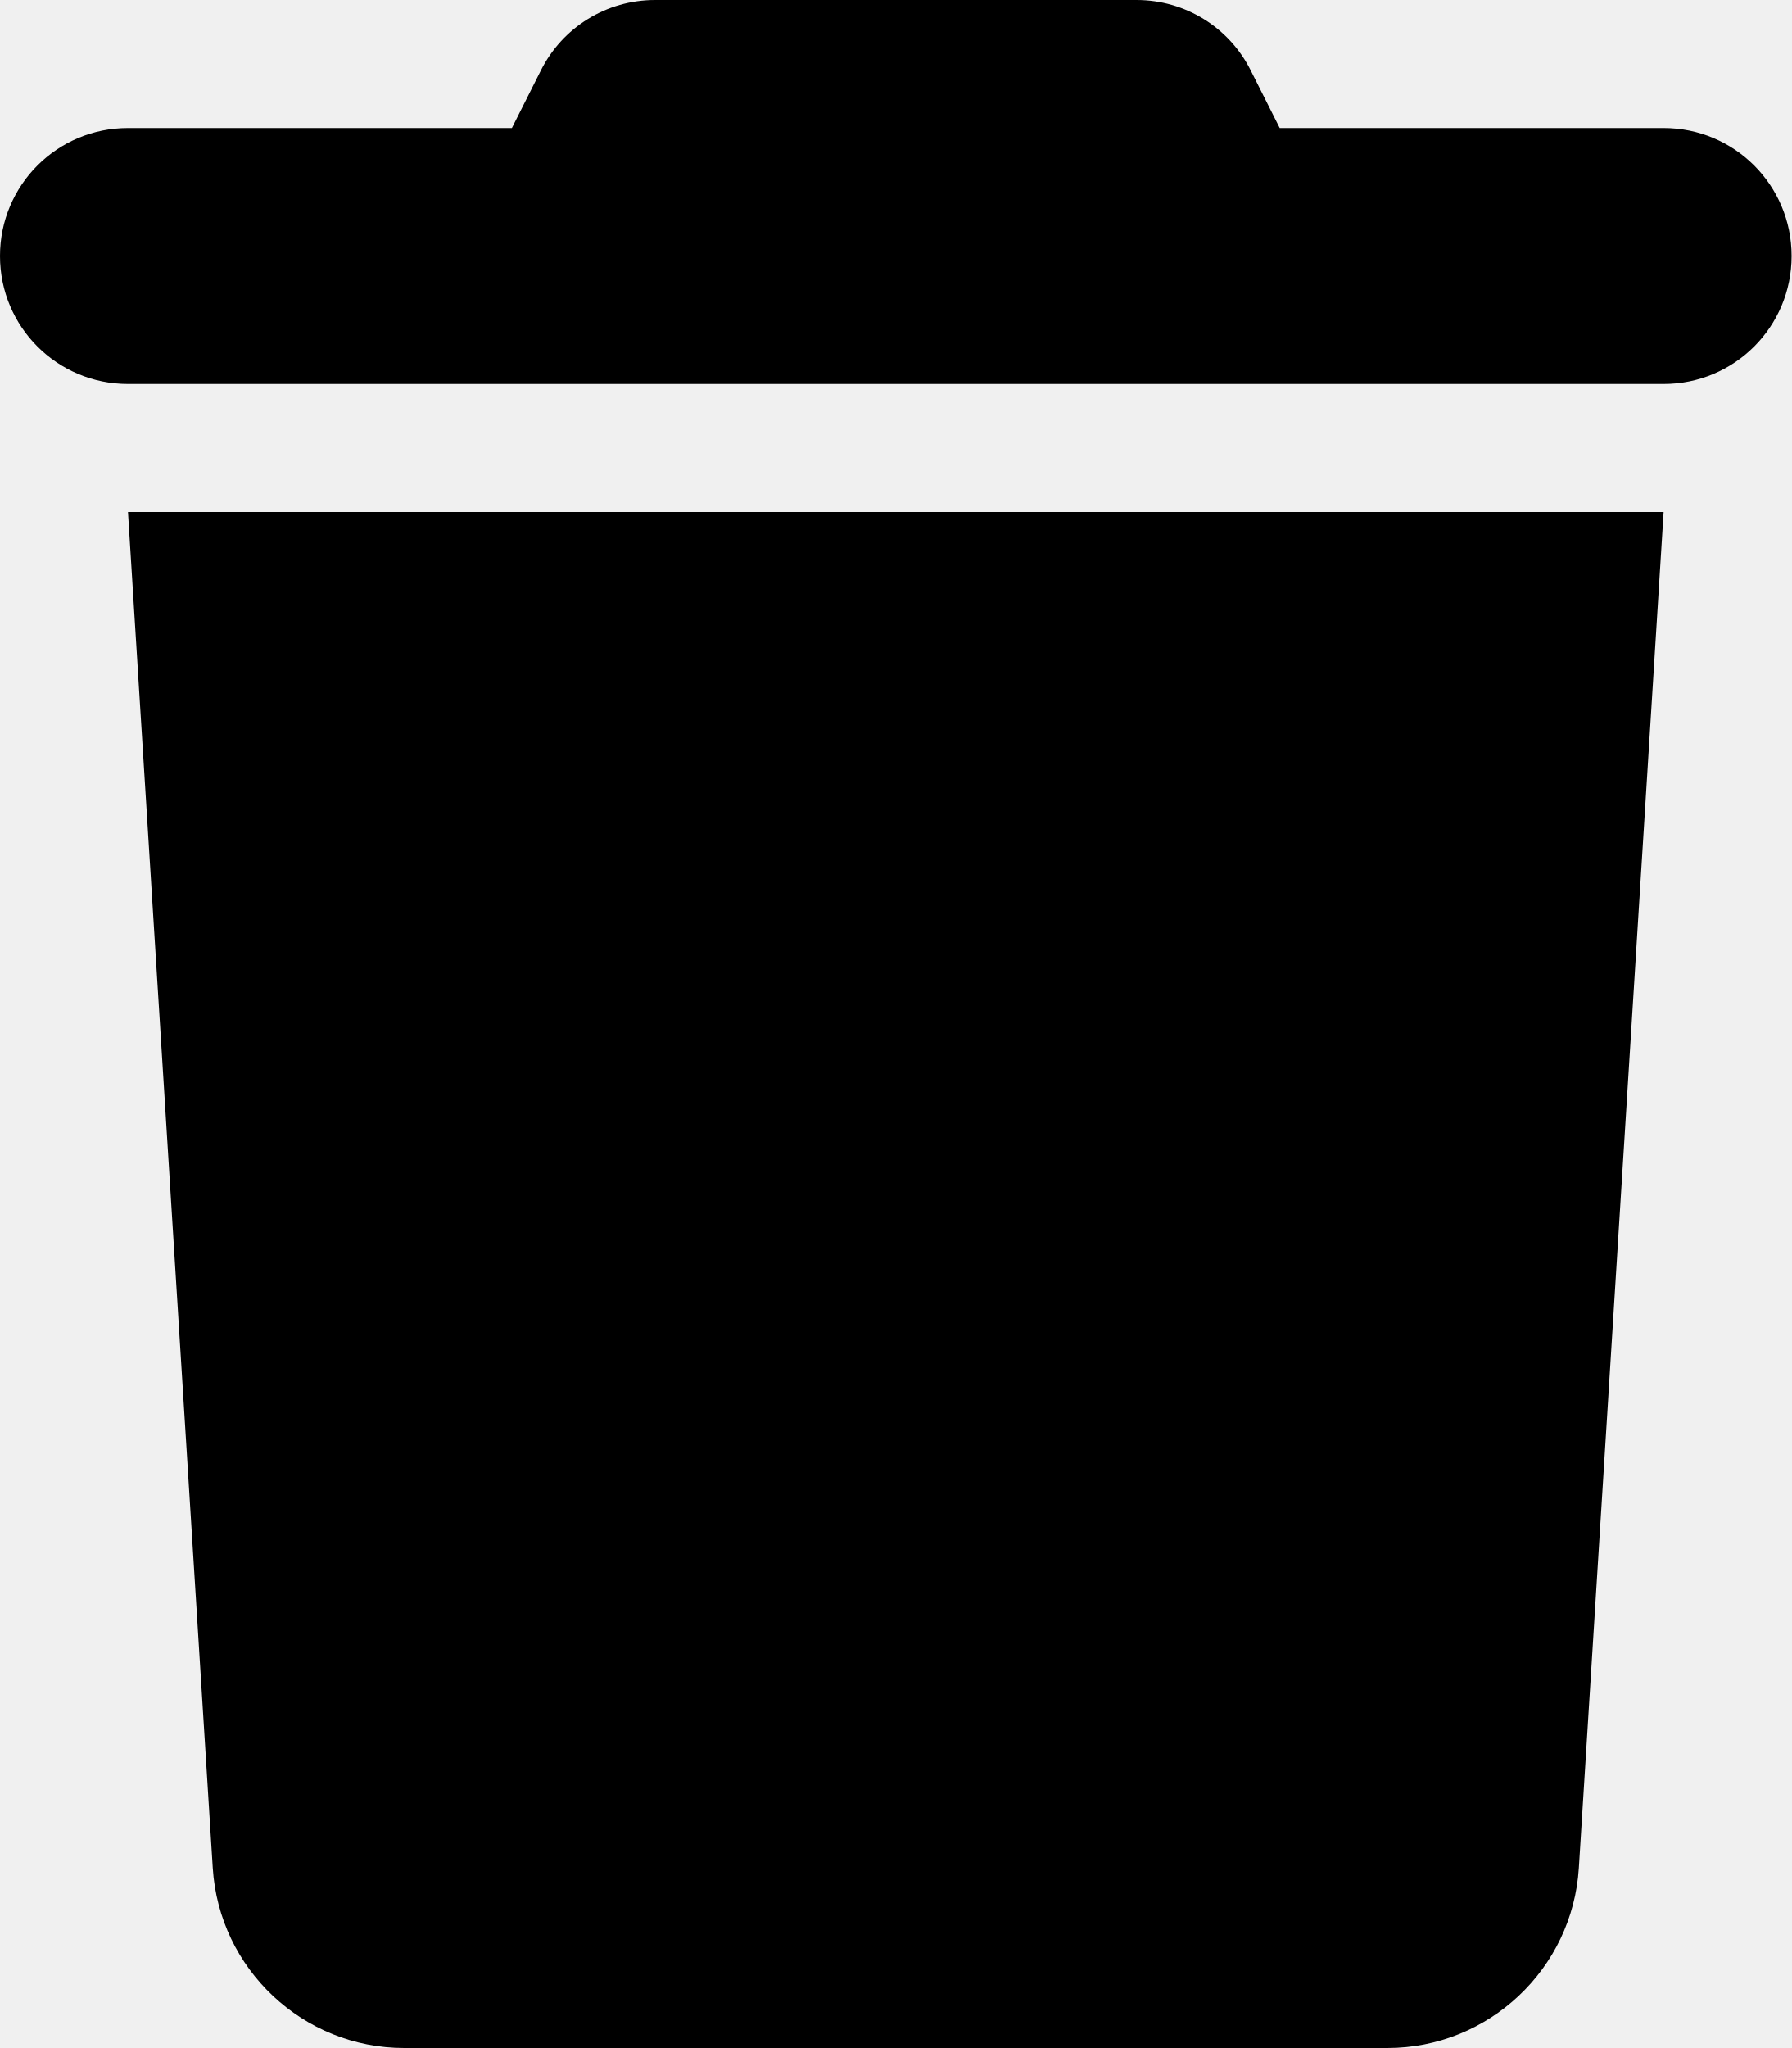
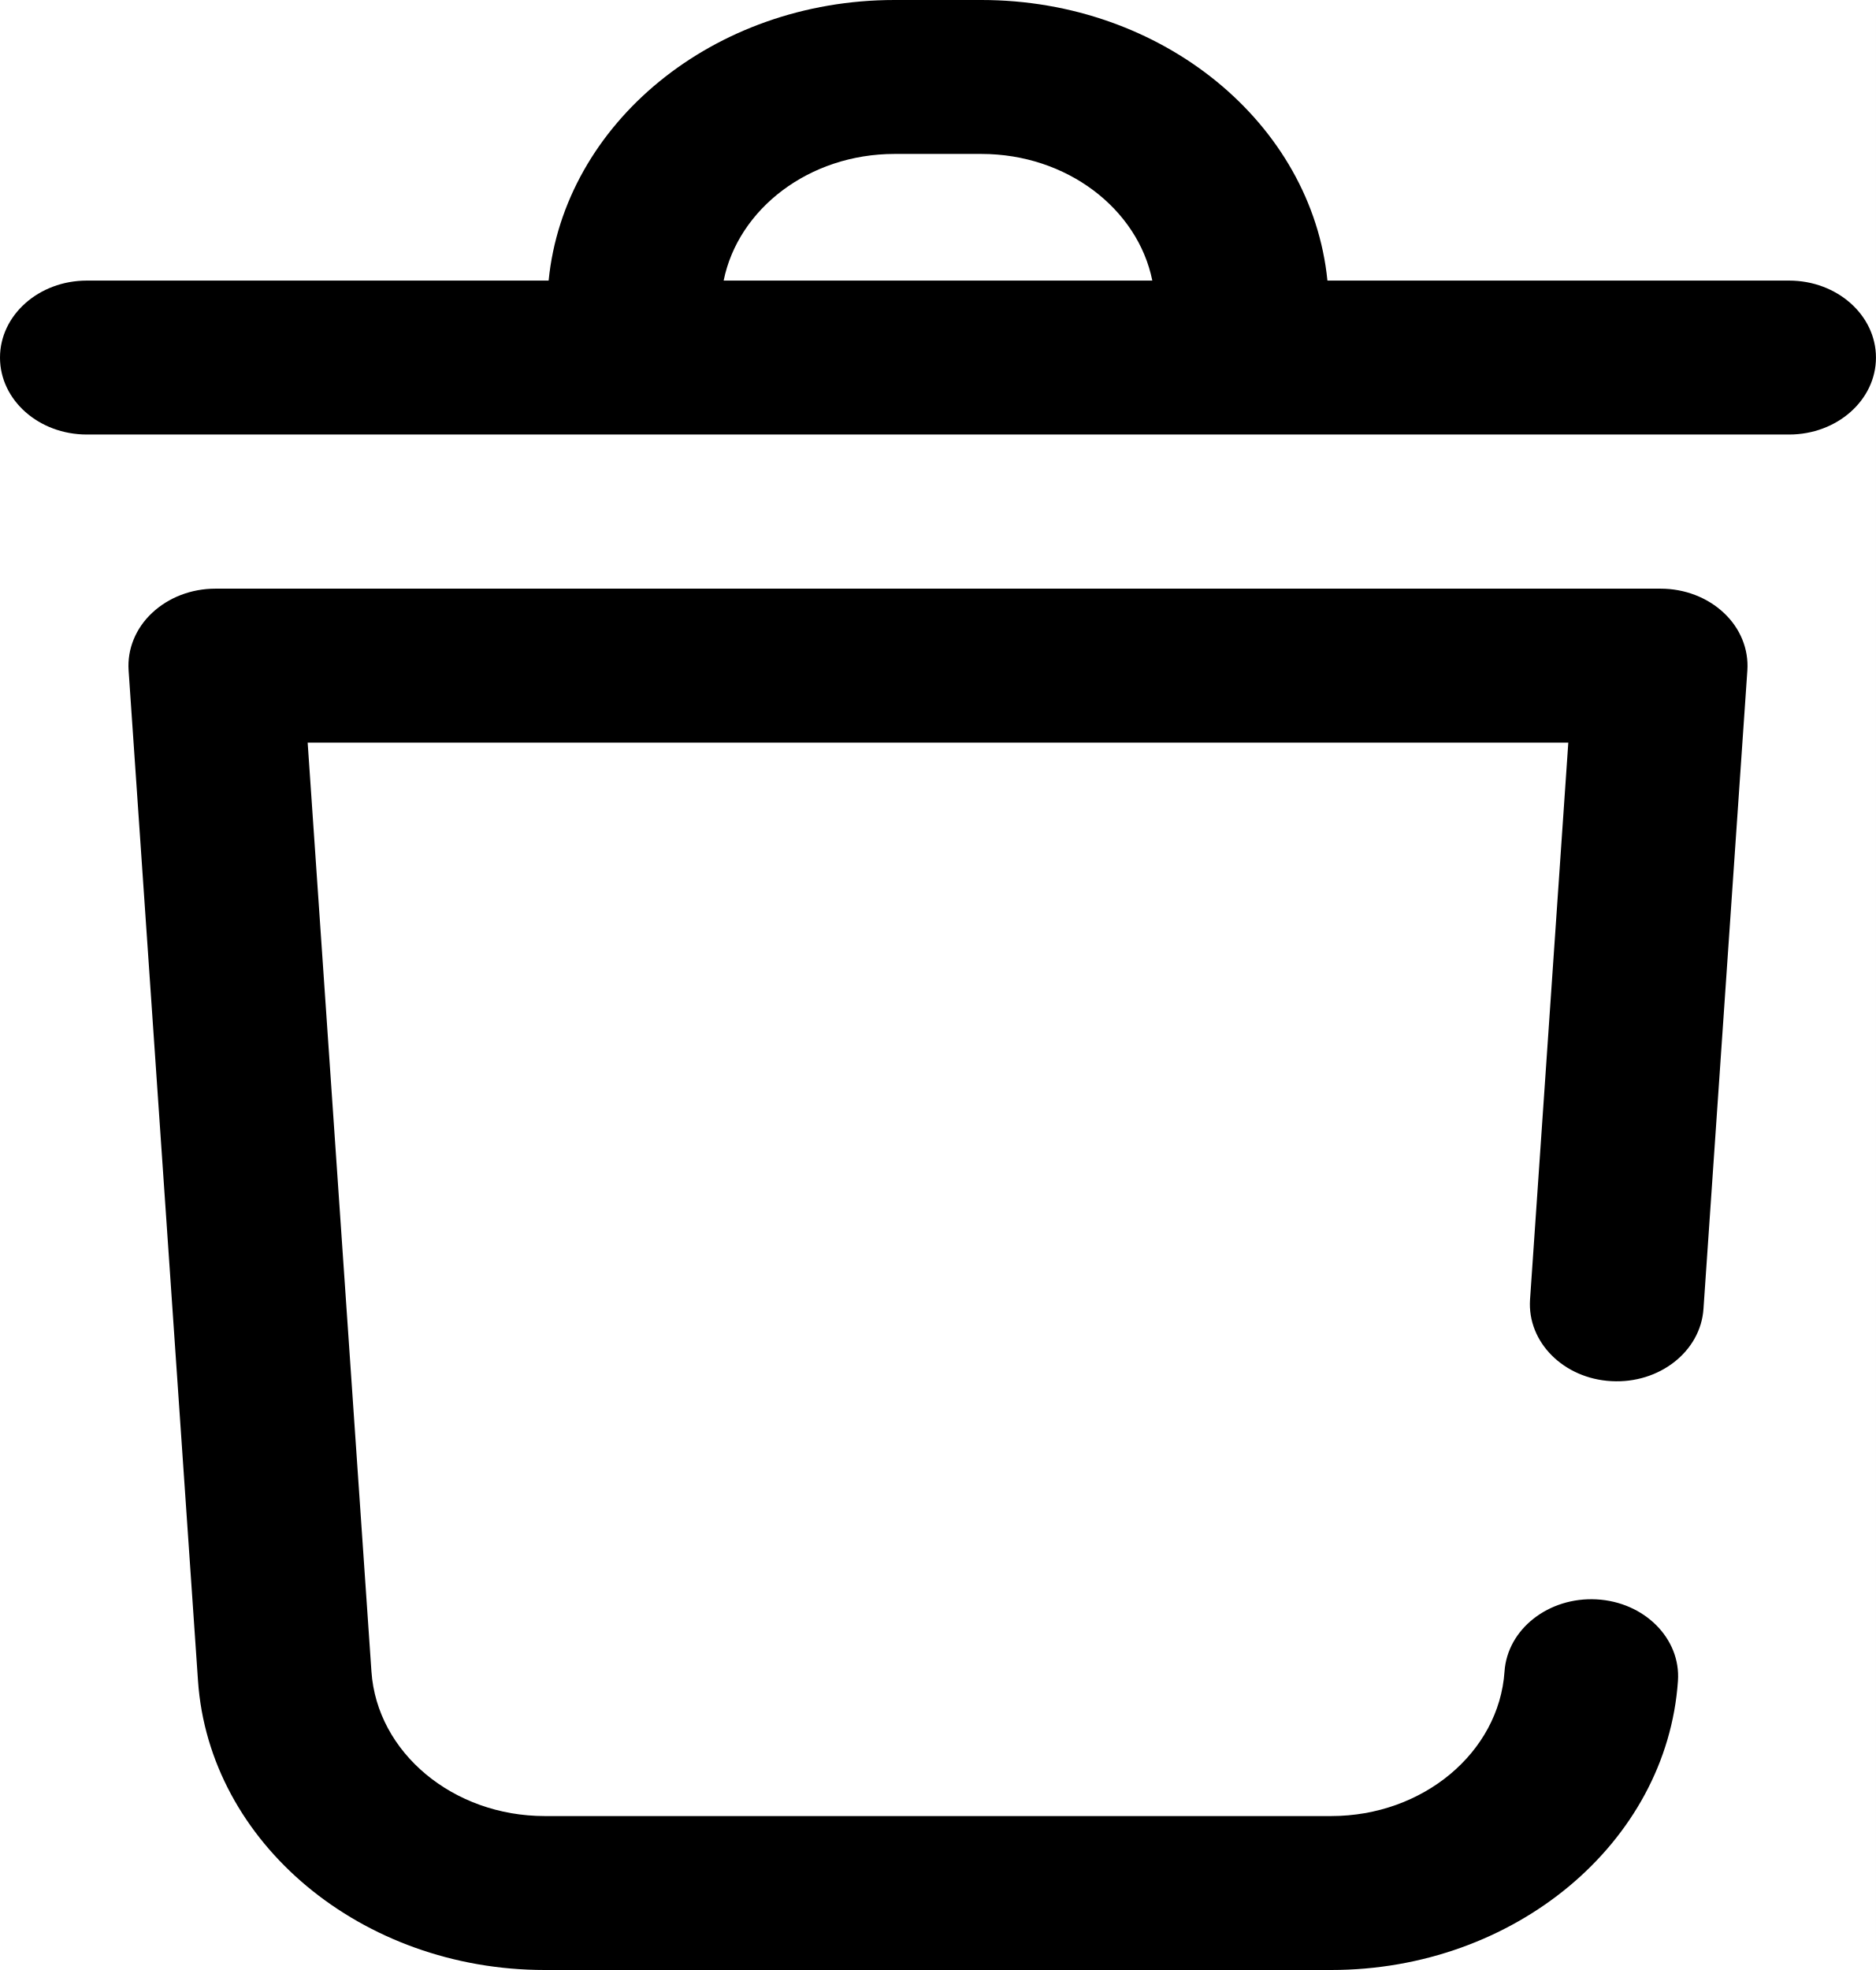
- <svg xmlns="http://www.w3.org/2000/svg" viewBox="0 0 448 512">
-   <path d="M135.2 17.7L128 32H32C14.3 32 0 46.3 0 64S14.3 96 32 96H416c17.7 0 32-14.3 32-32s-14.3-32-32-32H320l-7.2-14.3C307.4 6.8 296.3 0 284.2 0H163.8c-12.1 0-23.2 6.8-28.6 17.7zM416 128H32L53.2 467c1.6 25.3 22.6 45 47.9 45H346.9c25.3 0 46.3-19.7 47.9-45L416 128z" />
+ <svg xmlns="http://www.w3.org/2000/svg" width="20" height="21" viewBox="0 0 20 21" fill="none">
+   <g clip-path="url(#clip0_20_43)">
+     <rect width="20" height="21" fill="white" />
+     <path d="M18.379 6.534C18.554 6.698 18.644 6.92 18.629 7.146L18.161 13.954C18.13 14.406 17.691 14.751 17.18 14.723C16.67 14.696 16.282 14.307 16.312 13.854L16.72 7.916H3.28L3.96 17.818C4.019 18.683 4.831 19.359 5.808 19.359H14.192C15.169 19.359 15.981 18.683 16.04 17.818C16.071 17.366 16.51 17.022 17.021 17.049C17.531 17.077 17.92 17.466 17.889 17.918C17.77 19.646 16.146 21 14.192 21H5.808C3.854 21 2.23 19.646 2.111 17.918L1.371 7.146C1.356 6.92 1.446 6.698 1.621 6.534C1.796 6.369 2.04 6.275 2.296 6.275H17.704C17.96 6.275 18.204 6.369 18.379 6.534ZM20 3.812C20 4.265 19.585 4.632 19.074 4.632H0.926C0.414 4.632 0 4.265 0 3.812C0 3.359 0.414 2.991 0.926 2.991H5.849C6.015 1.317 7.605 0 9.537 0H10.463C12.395 0 13.985 1.317 14.152 2.991H19.074C19.585 2.991 20 3.359 20 3.812ZM7.715 2.991H12.285C12.13 2.225 11.372 1.641 10.463 1.641H9.537C8.628 1.641 7.87 2.225 7.715 2.991Z" fill="black" />
+   </g>
+   <defs>
+     <clipPath id="clip0_20_43">
+       <rect width="20" height="21" fill="white" />
+     </clipPath>
+   </defs>
</svg>
